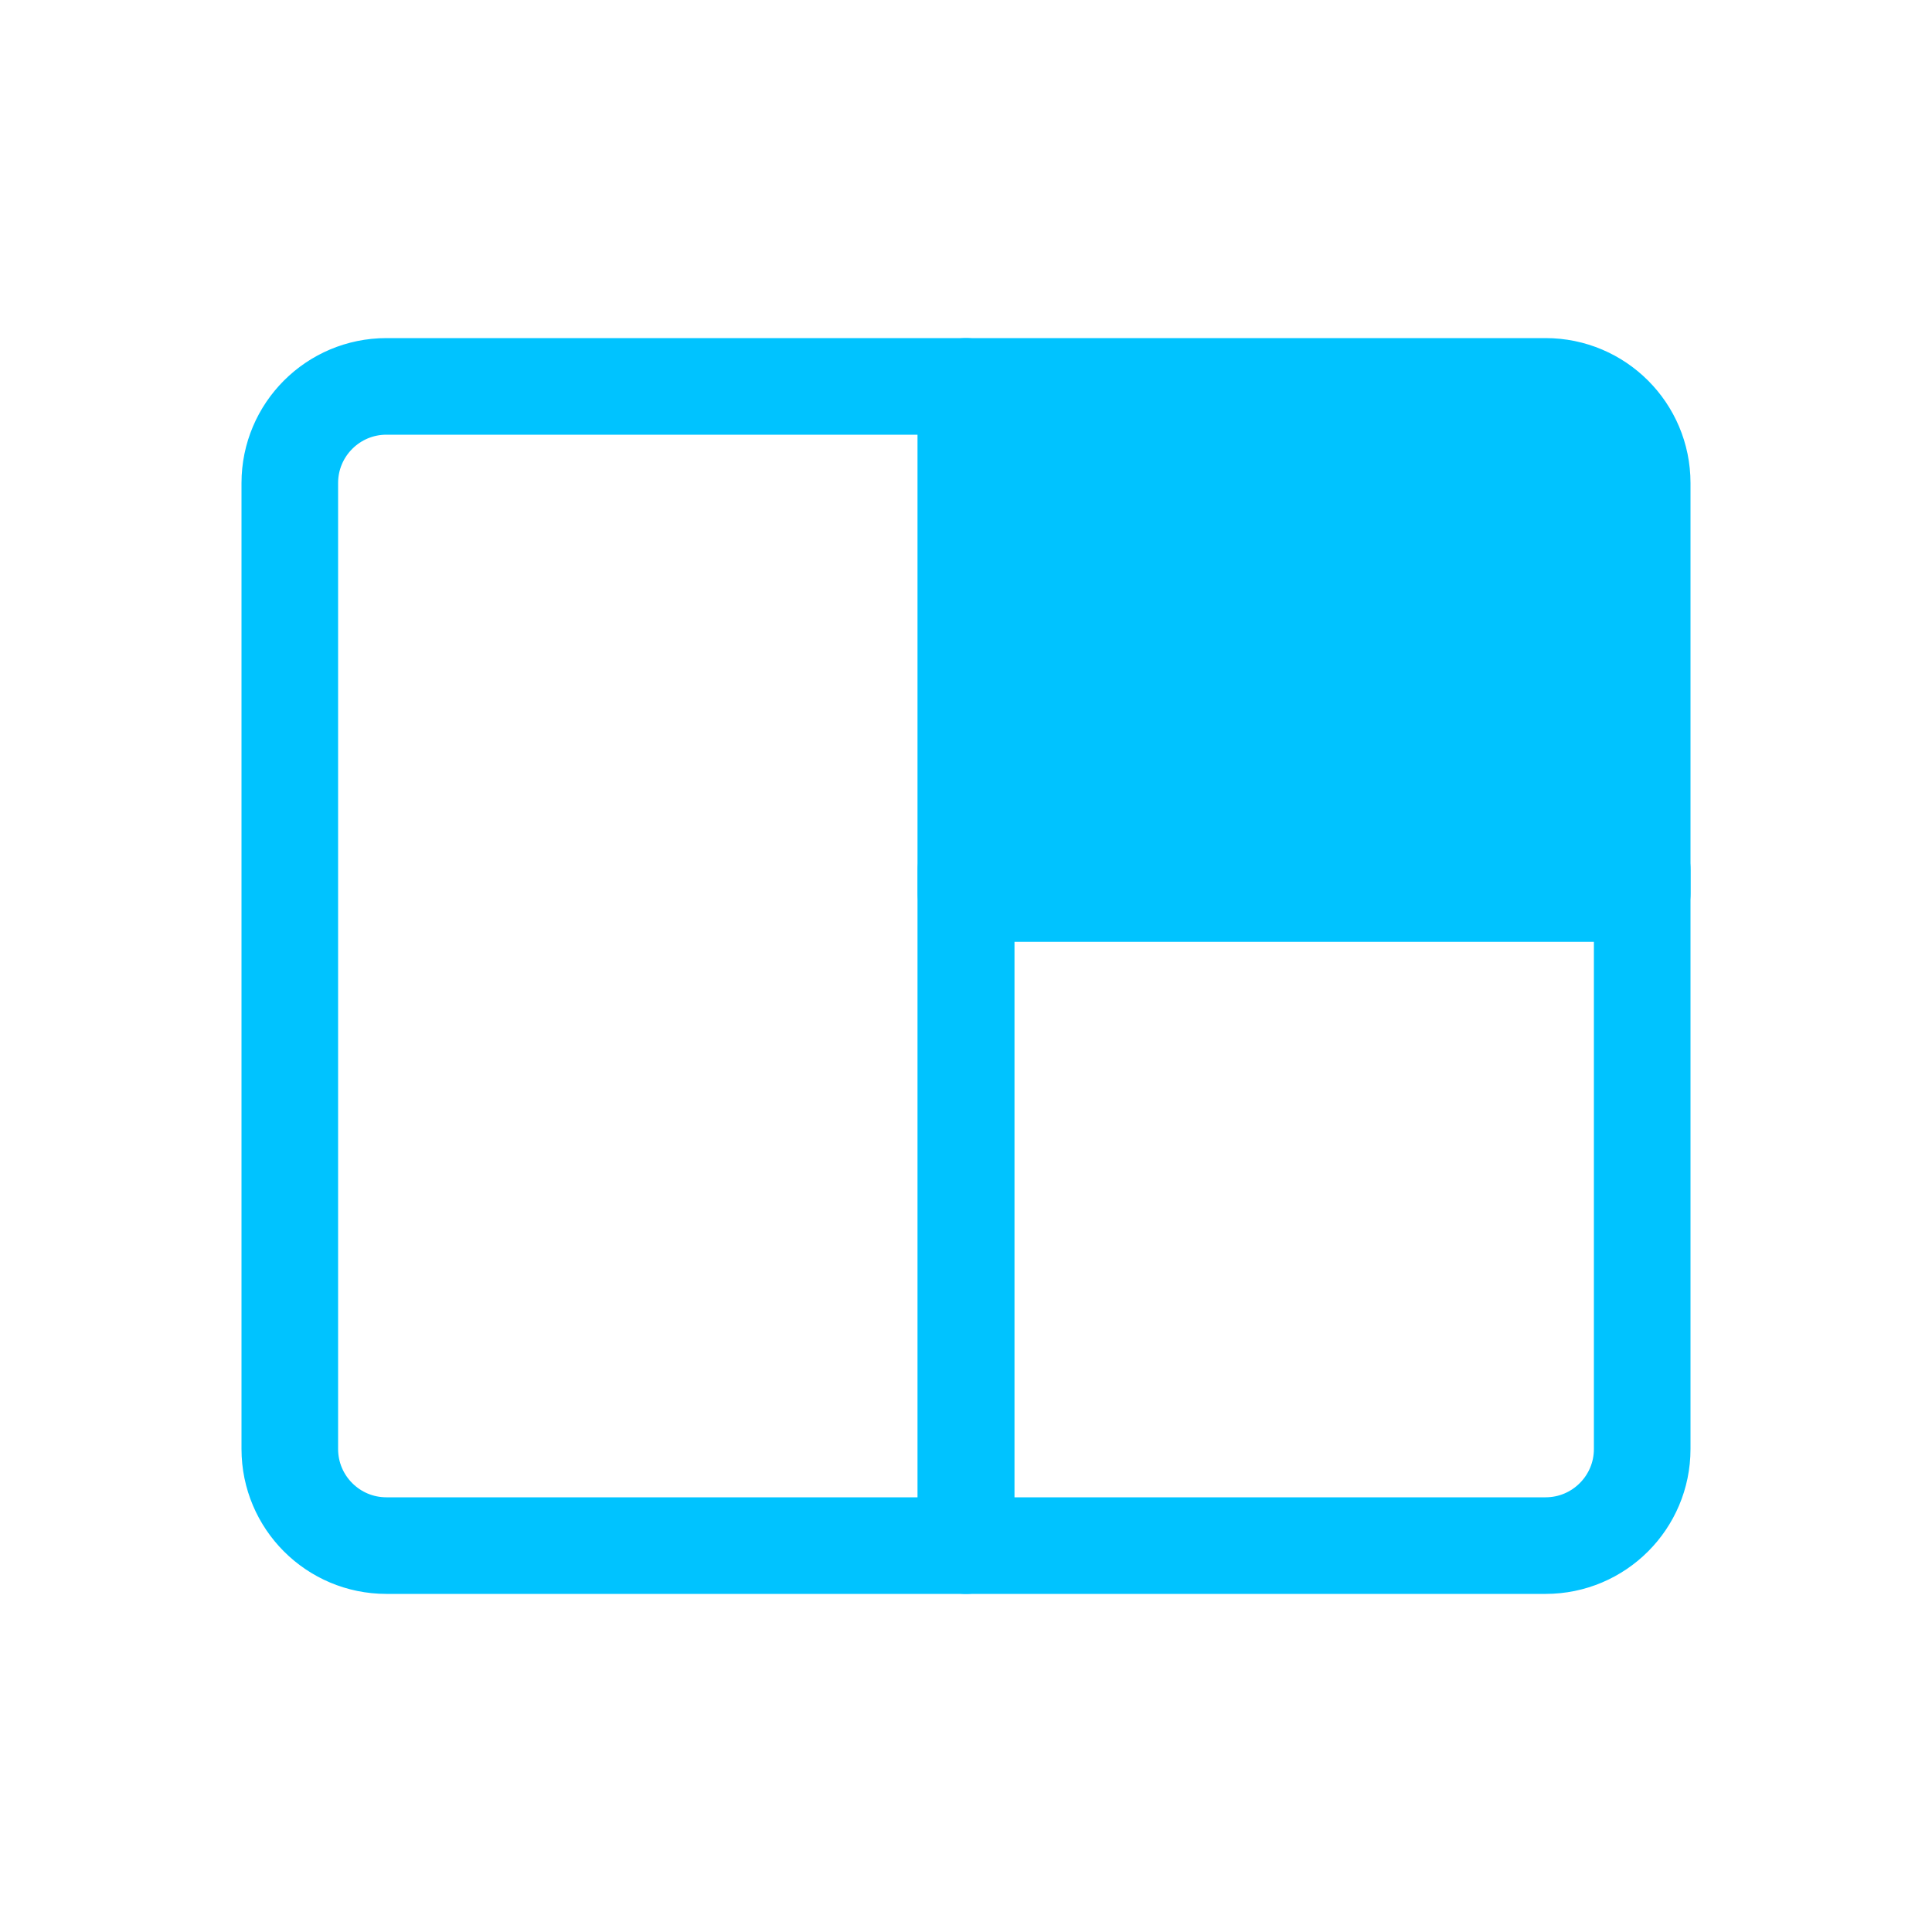
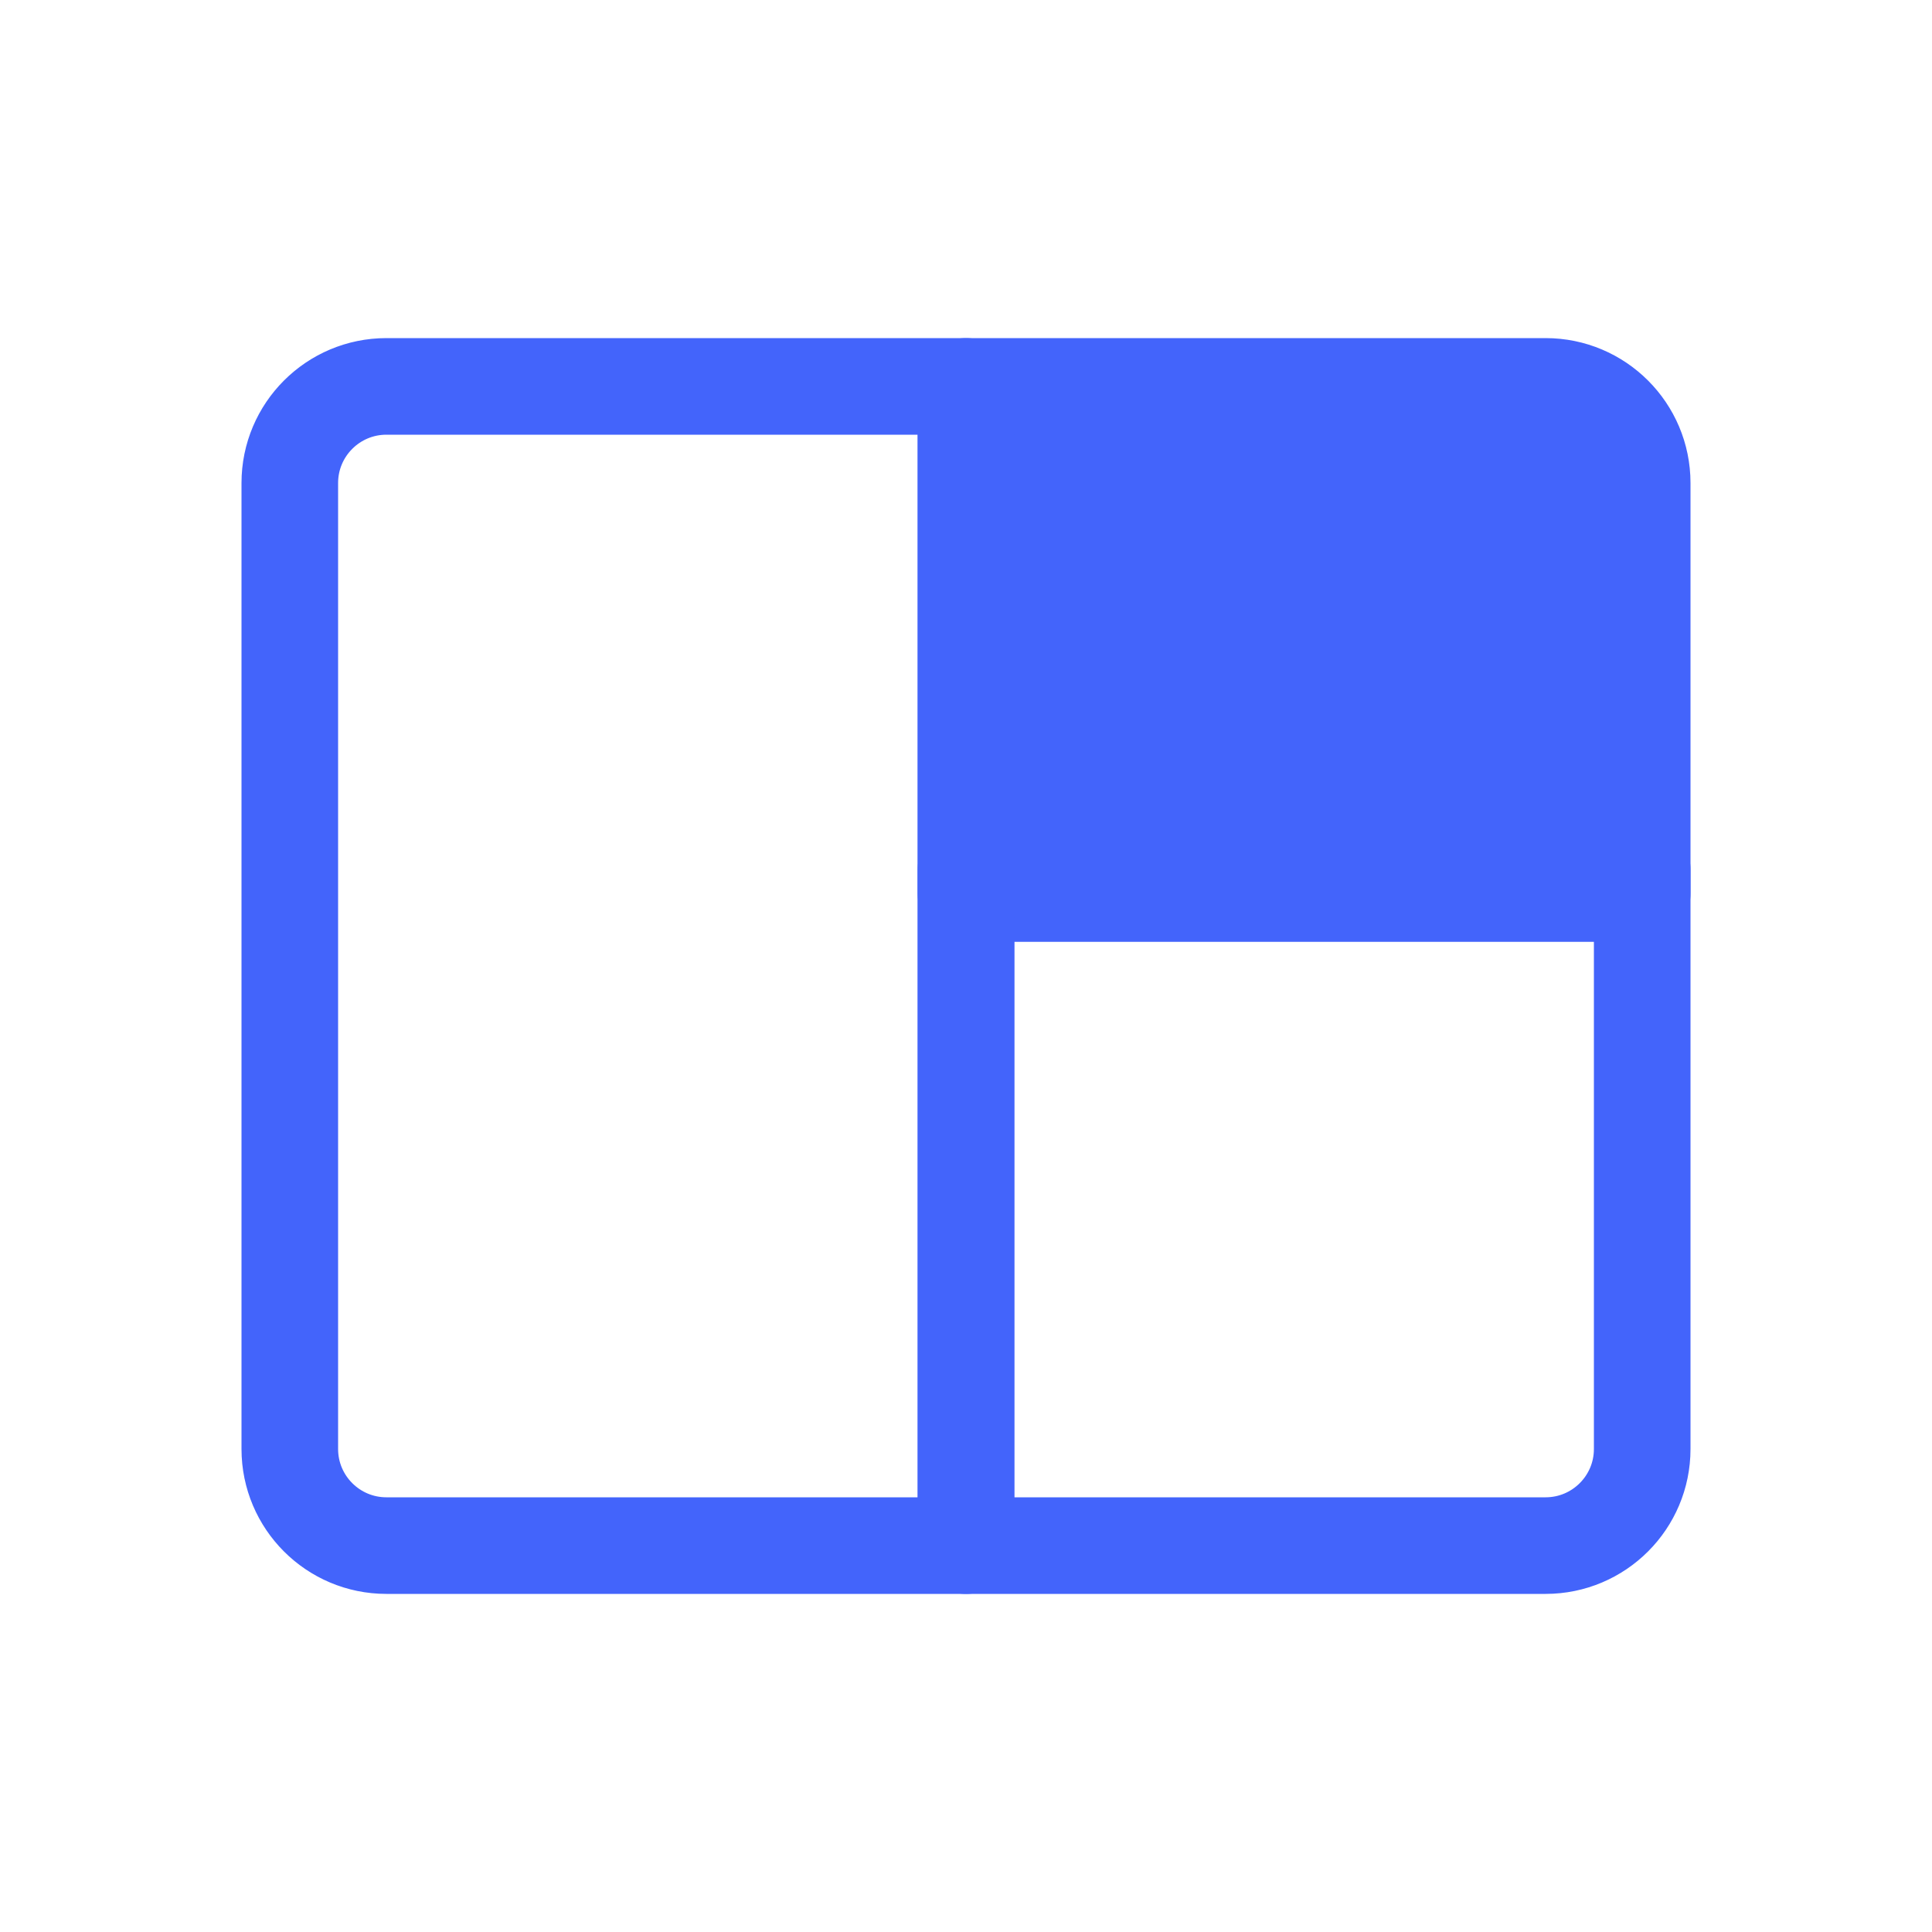
<svg xmlns="http://www.w3.org/2000/svg" width="20px" height="20px" viewBox="0 0 20 20" version="1.1">
  <defs />
  <g id="Page-1" stroke="none" stroke-width="1" fill="none" fill-rule="evenodd" stroke-linecap="round" stroke-linejoin="round">
-     <g id="Large-Stage-(active)" stroke="#00c3ff">
+     <g id="Large-Stage-(active)" stroke="#4364fb">
      <g id="large-stage-(inactive)" transform="translate(3, 4)">
        <path d="M1,0 L7,0 L7,12 L1,12 L1,12 C0.448,12 6.76353751e-17,11.552 0,11 L0,1 L0,1 C-6.76353751e-17,0.448 0.448,1.01453063e-16 1,0 Z" id="Rectangle" />
-         <path d="M7,0 L13,0 L13,0 C13.552,-1.01453063e-16 14,0.448 14,1 L14,5.25 L7,5.25 L7,0 Z" id="Rectangle" fill="#00c3ff" />
+         <path d="M7,0 L13,0 L13,0 C13.552,-1.01453063e-16 14,0.448 14,1 L14,5.25 L7,5.25 L7,0 Z" id="Rectangle" fill="#4364fb" />
        <path d="M7,5 L14,5 L14,11 L14,11 C14,11.552 13.552,12 13,12 L7,12 L7,5 Z" id="Rectangle-Copy" />
      </g>
    </g>
  </g>
</svg>
